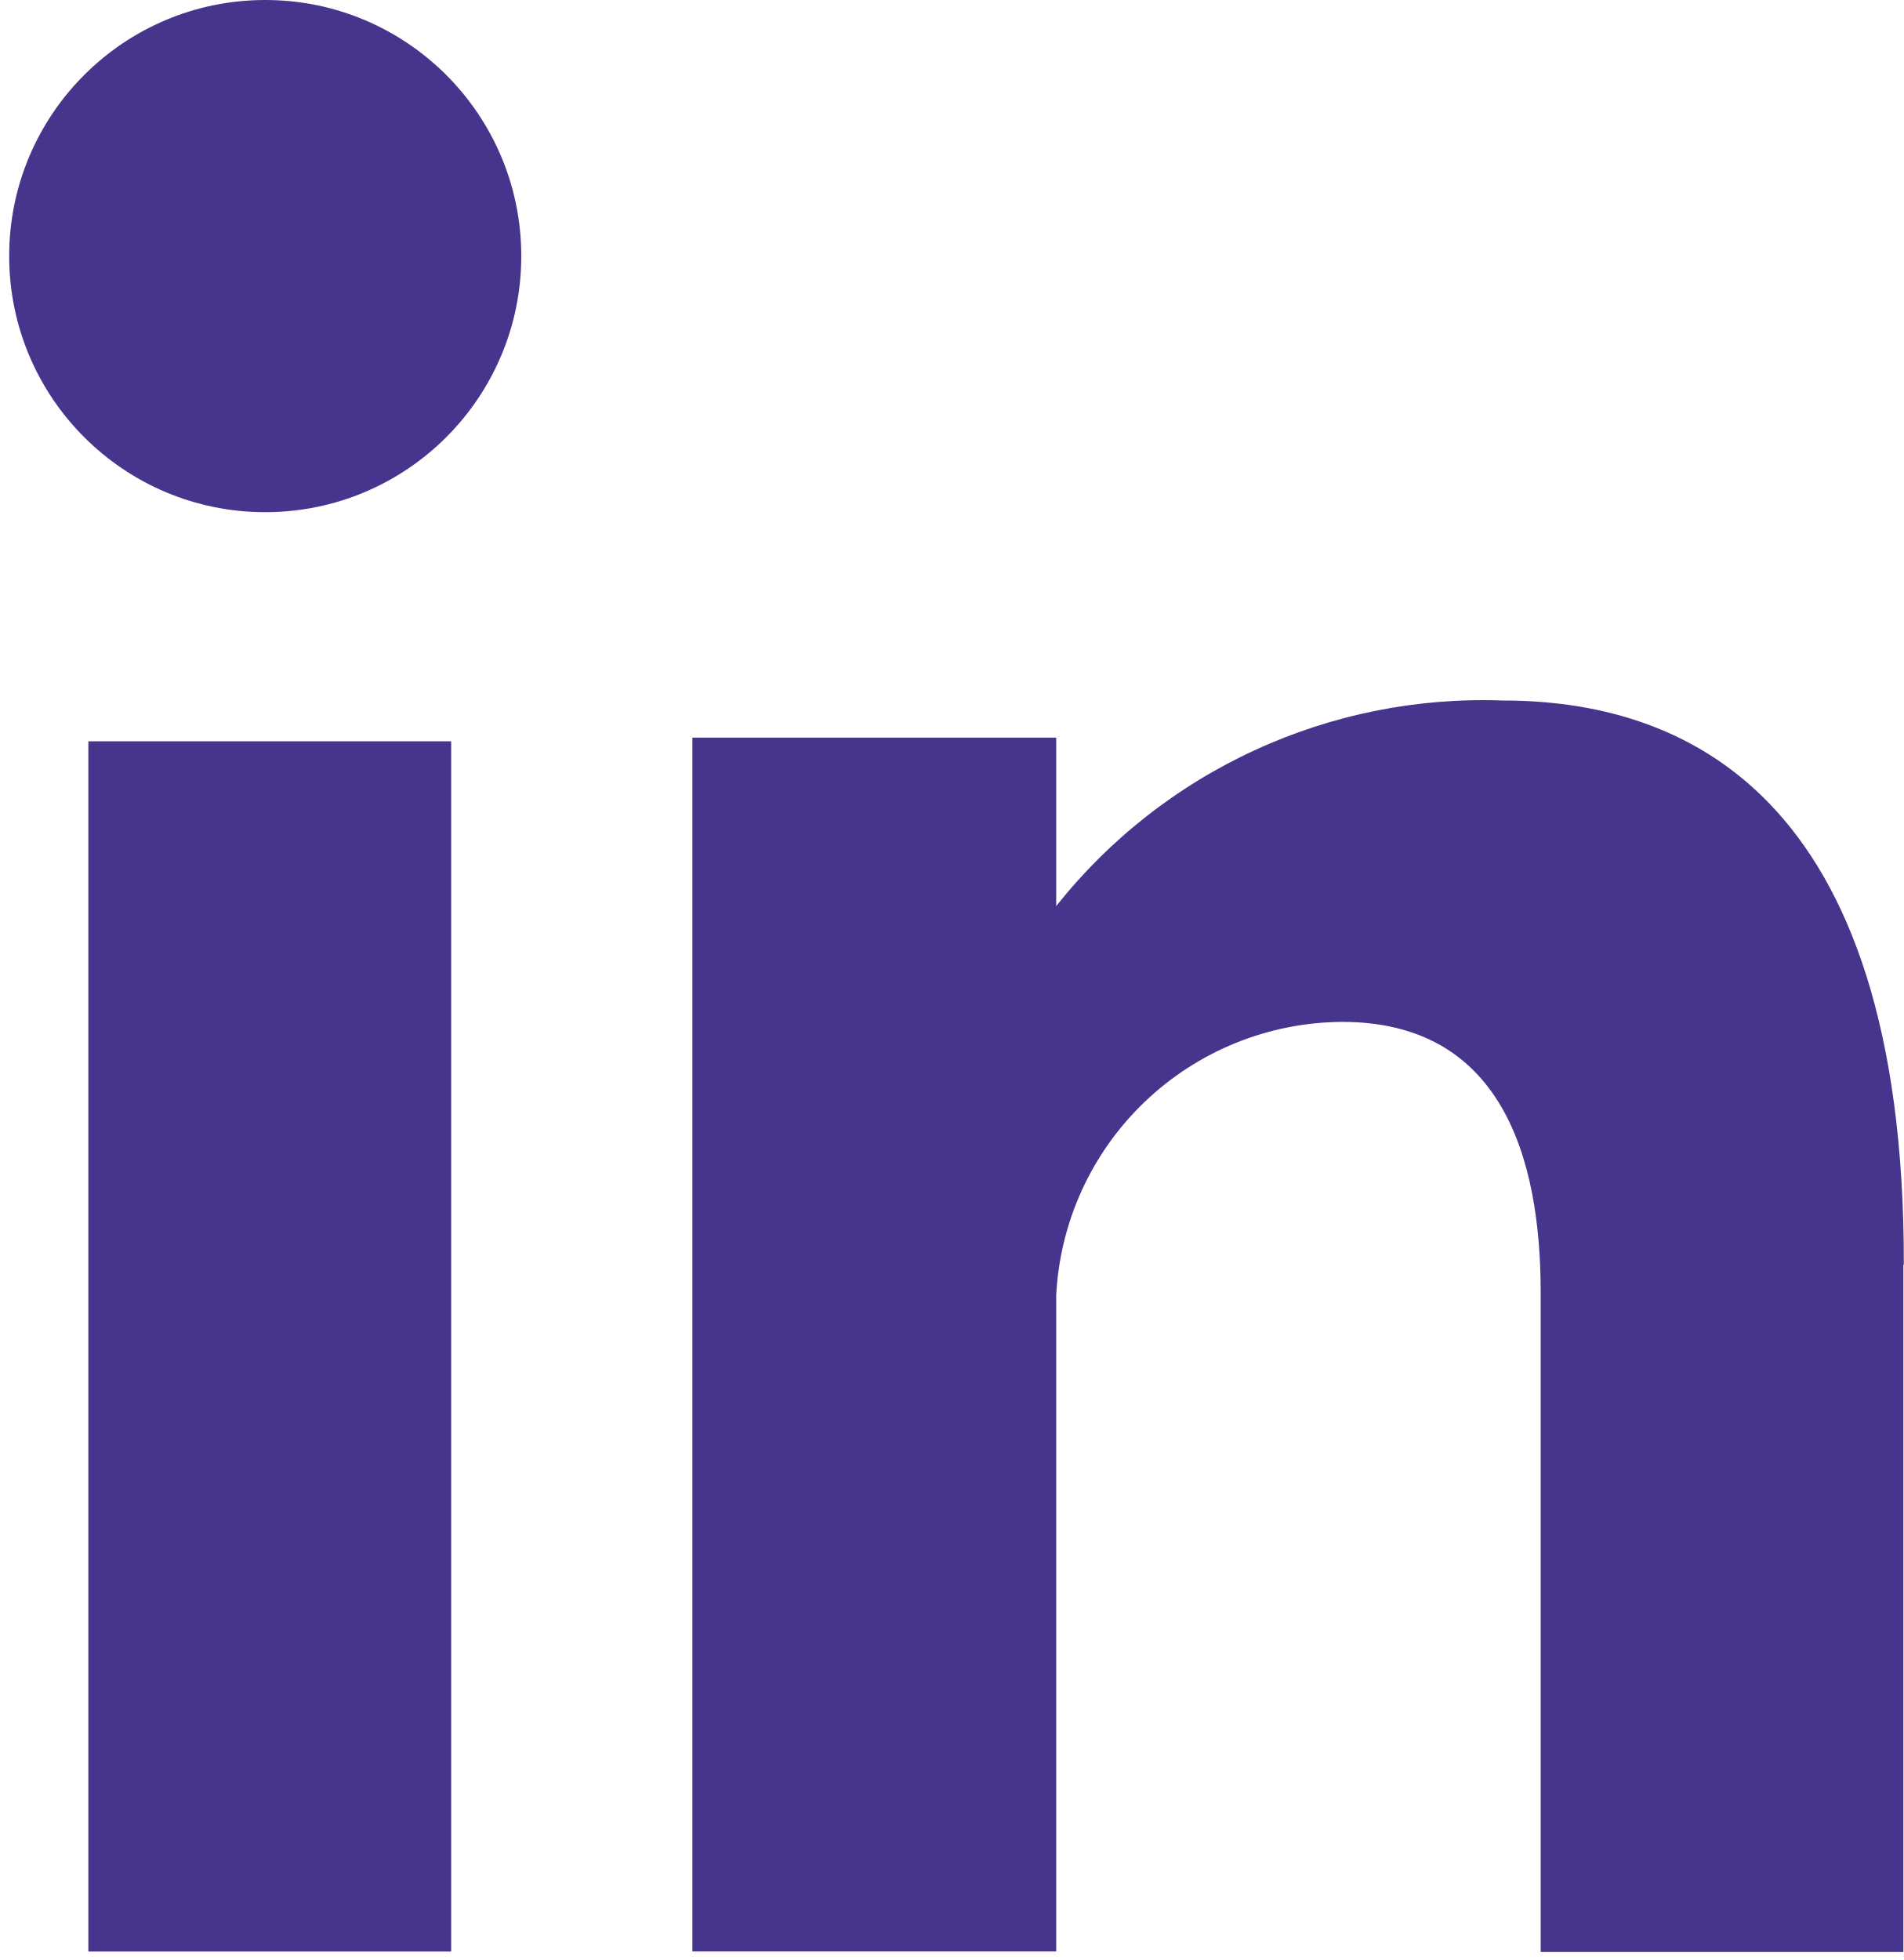
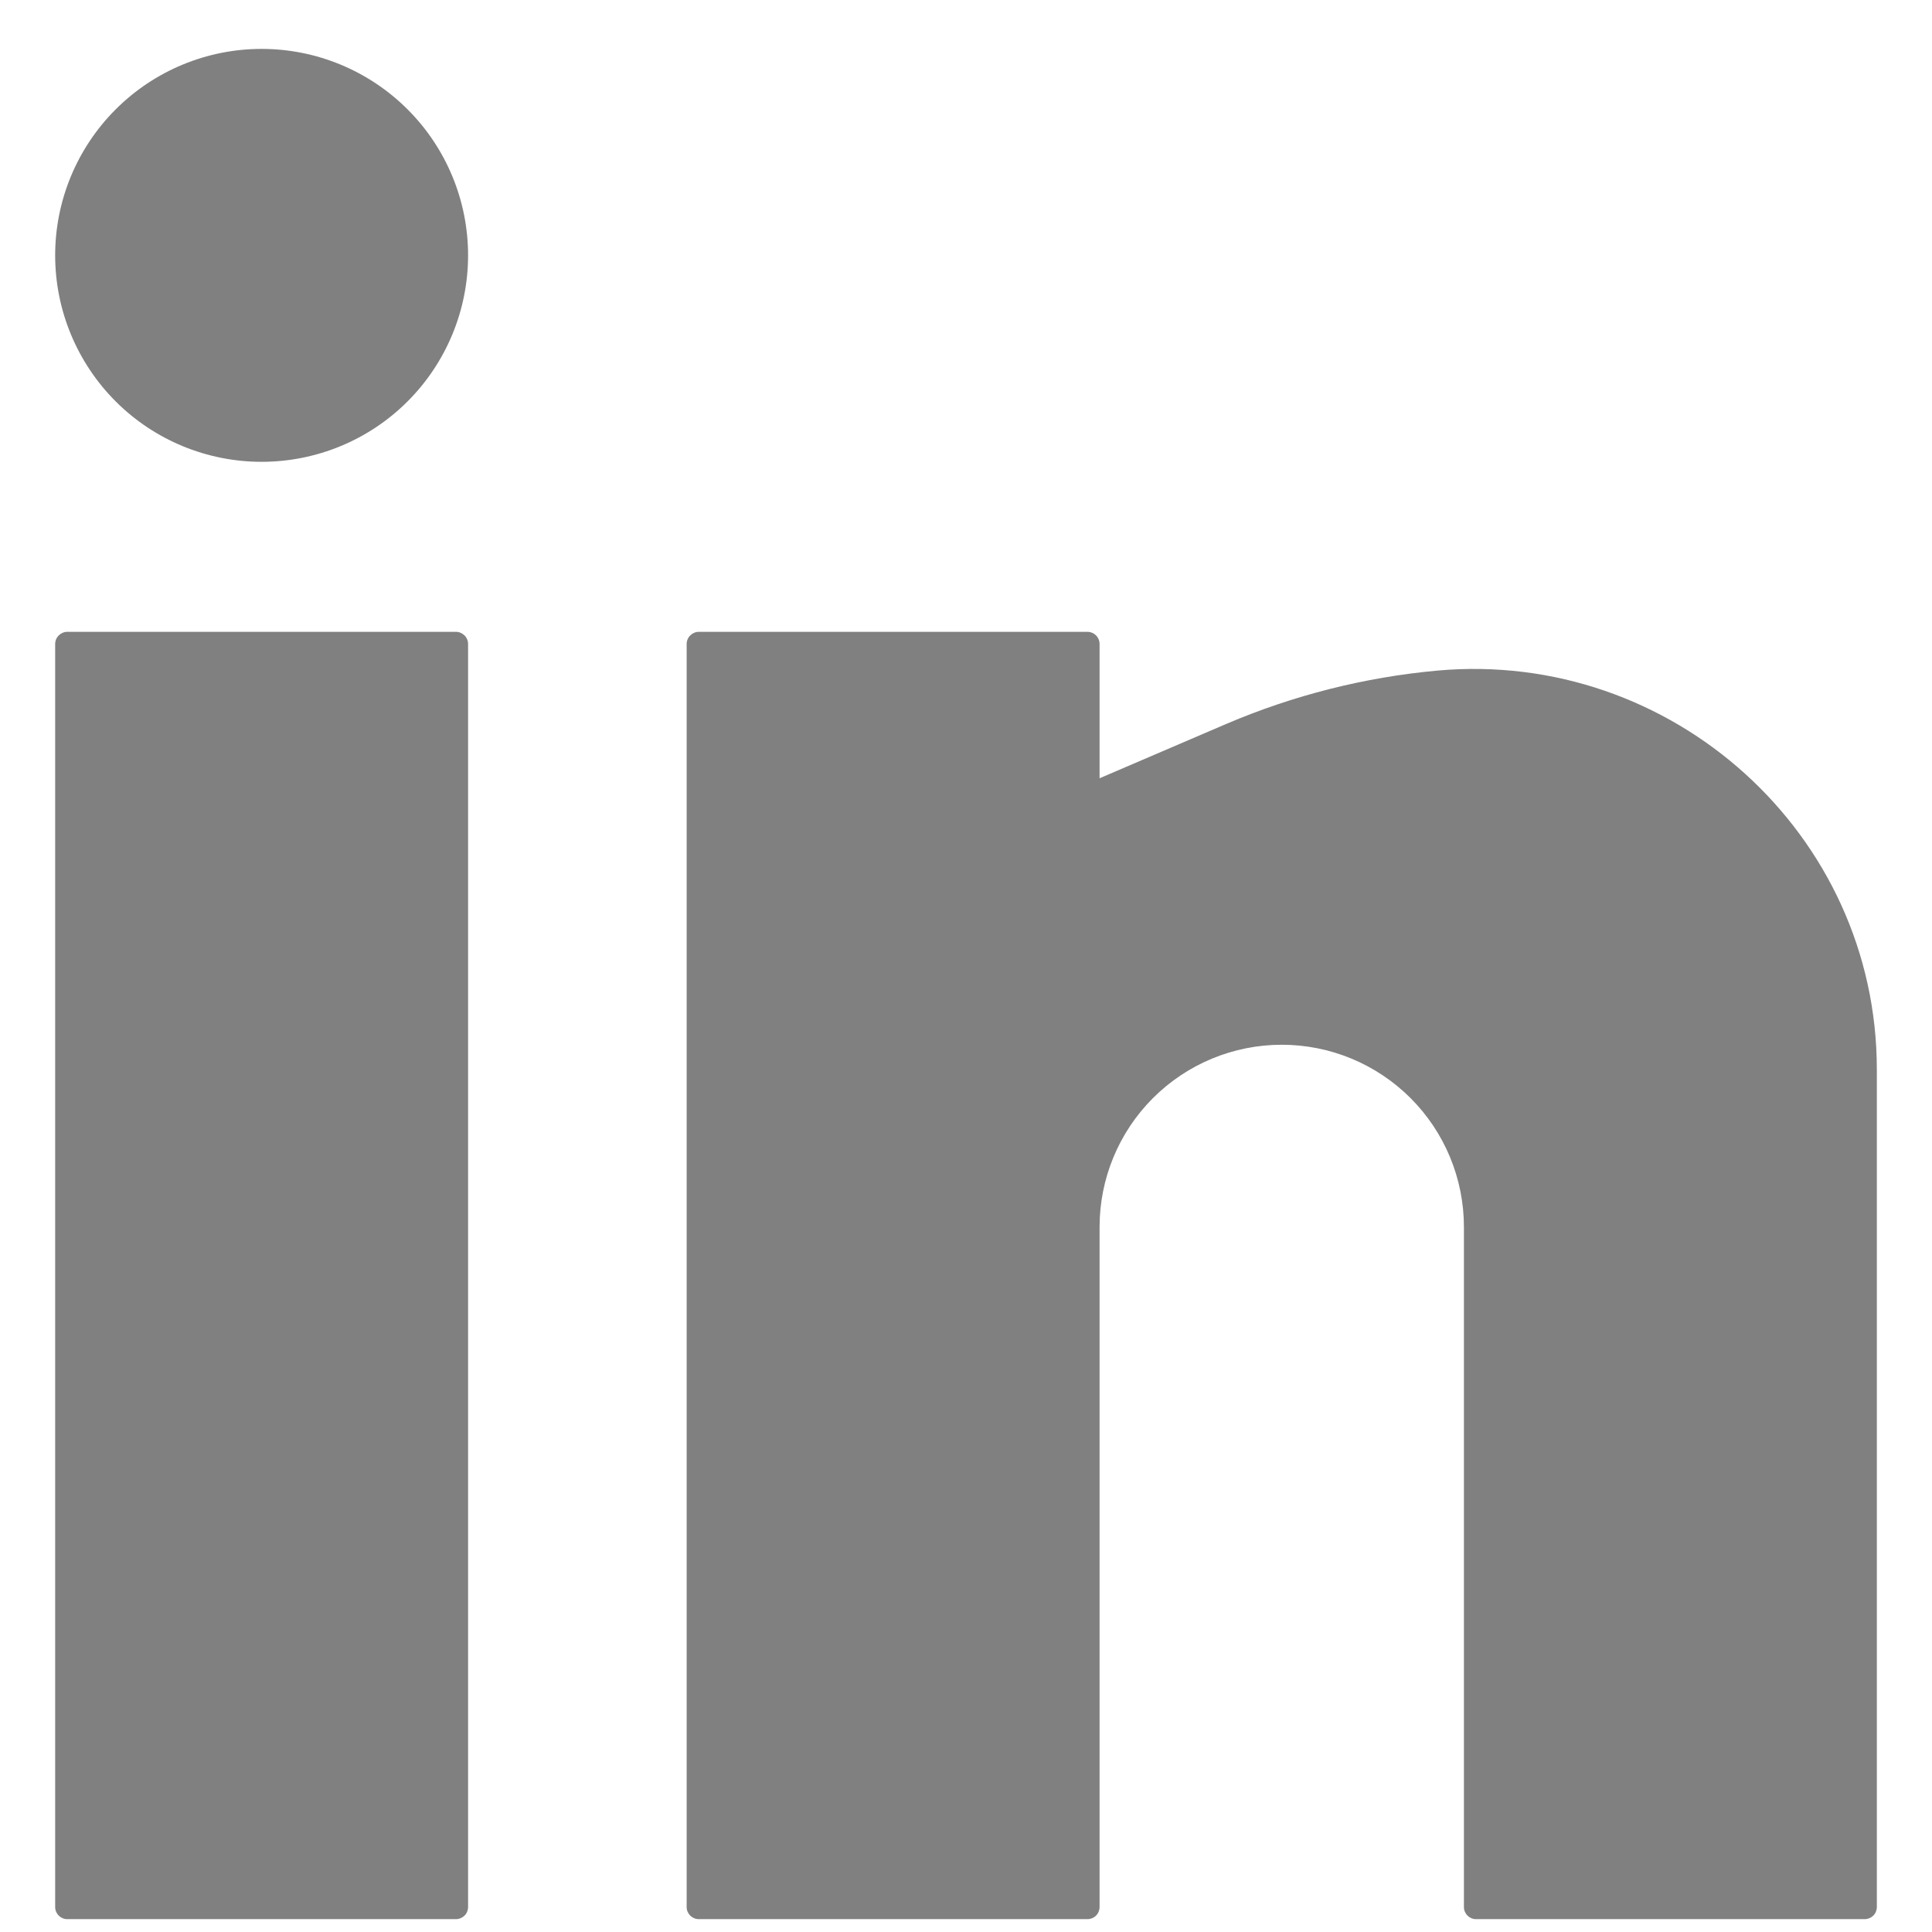
- <svg xmlns="http://www.w3.org/2000/svg" width="34" height="35" viewBox="0 0 34 35" fill="none">
-   <path d="M1.578 13.237H8.058V34.849H1.578V13.237ZM33.995 22.586V34.857H27.517V23.078C27.517 20.663 26.813 18.248 23.971 18.248C22.658 18.256 21.398 18.765 20.448 19.673C19.498 20.58 18.932 21.816 18.864 23.128V34.847H12.366V13.172H18.864V16.18C19.812 14.986 21.028 14.032 22.413 13.395C23.798 12.757 25.313 12.454 26.837 12.509C29.985 12.509 34.018 14.068 34.003 22.587L33.995 22.586Z" fill="#47358D" />
-   <circle cx="4.737" cy="4.573" r="4.573" fill="#47358D" />
+ <svg xmlns="http://www.w3.org/2000/svg" width="29" height="29" viewBox="0 0 29 29" fill="none">
+   <path d="M3.927 0.734C3.105 0.734 2.317 1.061 1.736 1.642C1.155 2.223 0.828 3.011 0.828 3.833C0.828 4.655 1.155 5.443 1.736 6.025C2.317 6.606 3.105 6.932 3.927 6.932C4.749 6.932 5.537 6.606 6.118 6.025C6.7 5.443 7.026 4.655 7.026 3.833C7.026 3.011 6.7 2.223 6.118 1.642C5.537 1.061 4.749 0.734 3.927 0.734ZM1.01 9.484C0.962 9.484 0.916 9.504 0.882 9.538C0.847 9.572 0.828 9.618 0.828 9.667V28.625C0.828 28.726 0.91 28.807 1.01 28.807H6.844C6.892 28.807 6.938 28.788 6.973 28.754C7.007 28.72 7.026 28.673 7.026 28.625V9.667C7.026 9.618 7.007 9.572 6.973 9.538C6.938 9.504 6.892 9.484 6.844 9.484H1.01ZM10.49 9.484C10.441 9.484 10.395 9.504 10.361 9.538C10.326 9.572 10.307 9.618 10.307 9.667V28.625C10.307 28.726 10.389 28.807 10.49 28.807H16.323C16.371 28.807 16.418 28.788 16.452 28.754C16.486 28.72 16.505 28.673 16.505 28.625V18.417C16.505 17.692 16.793 16.996 17.306 16.483C17.819 15.97 18.514 15.682 19.24 15.682C19.965 15.682 20.66 15.97 21.173 16.483C21.686 16.996 21.974 17.692 21.974 18.417V28.625C21.974 28.726 22.056 28.807 22.156 28.807H27.99C28.038 28.807 28.084 28.788 28.119 28.754C28.153 28.72 28.172 28.673 28.172 28.625V16.054C28.172 12.515 25.095 9.747 21.573 10.066C20.483 10.166 19.416 10.436 18.41 10.865L16.505 11.682V9.667C16.505 9.618 16.486 9.572 16.452 9.538C16.418 9.504 16.371 9.484 16.323 9.484H10.49Z" fill="#808080" />
</svg>
